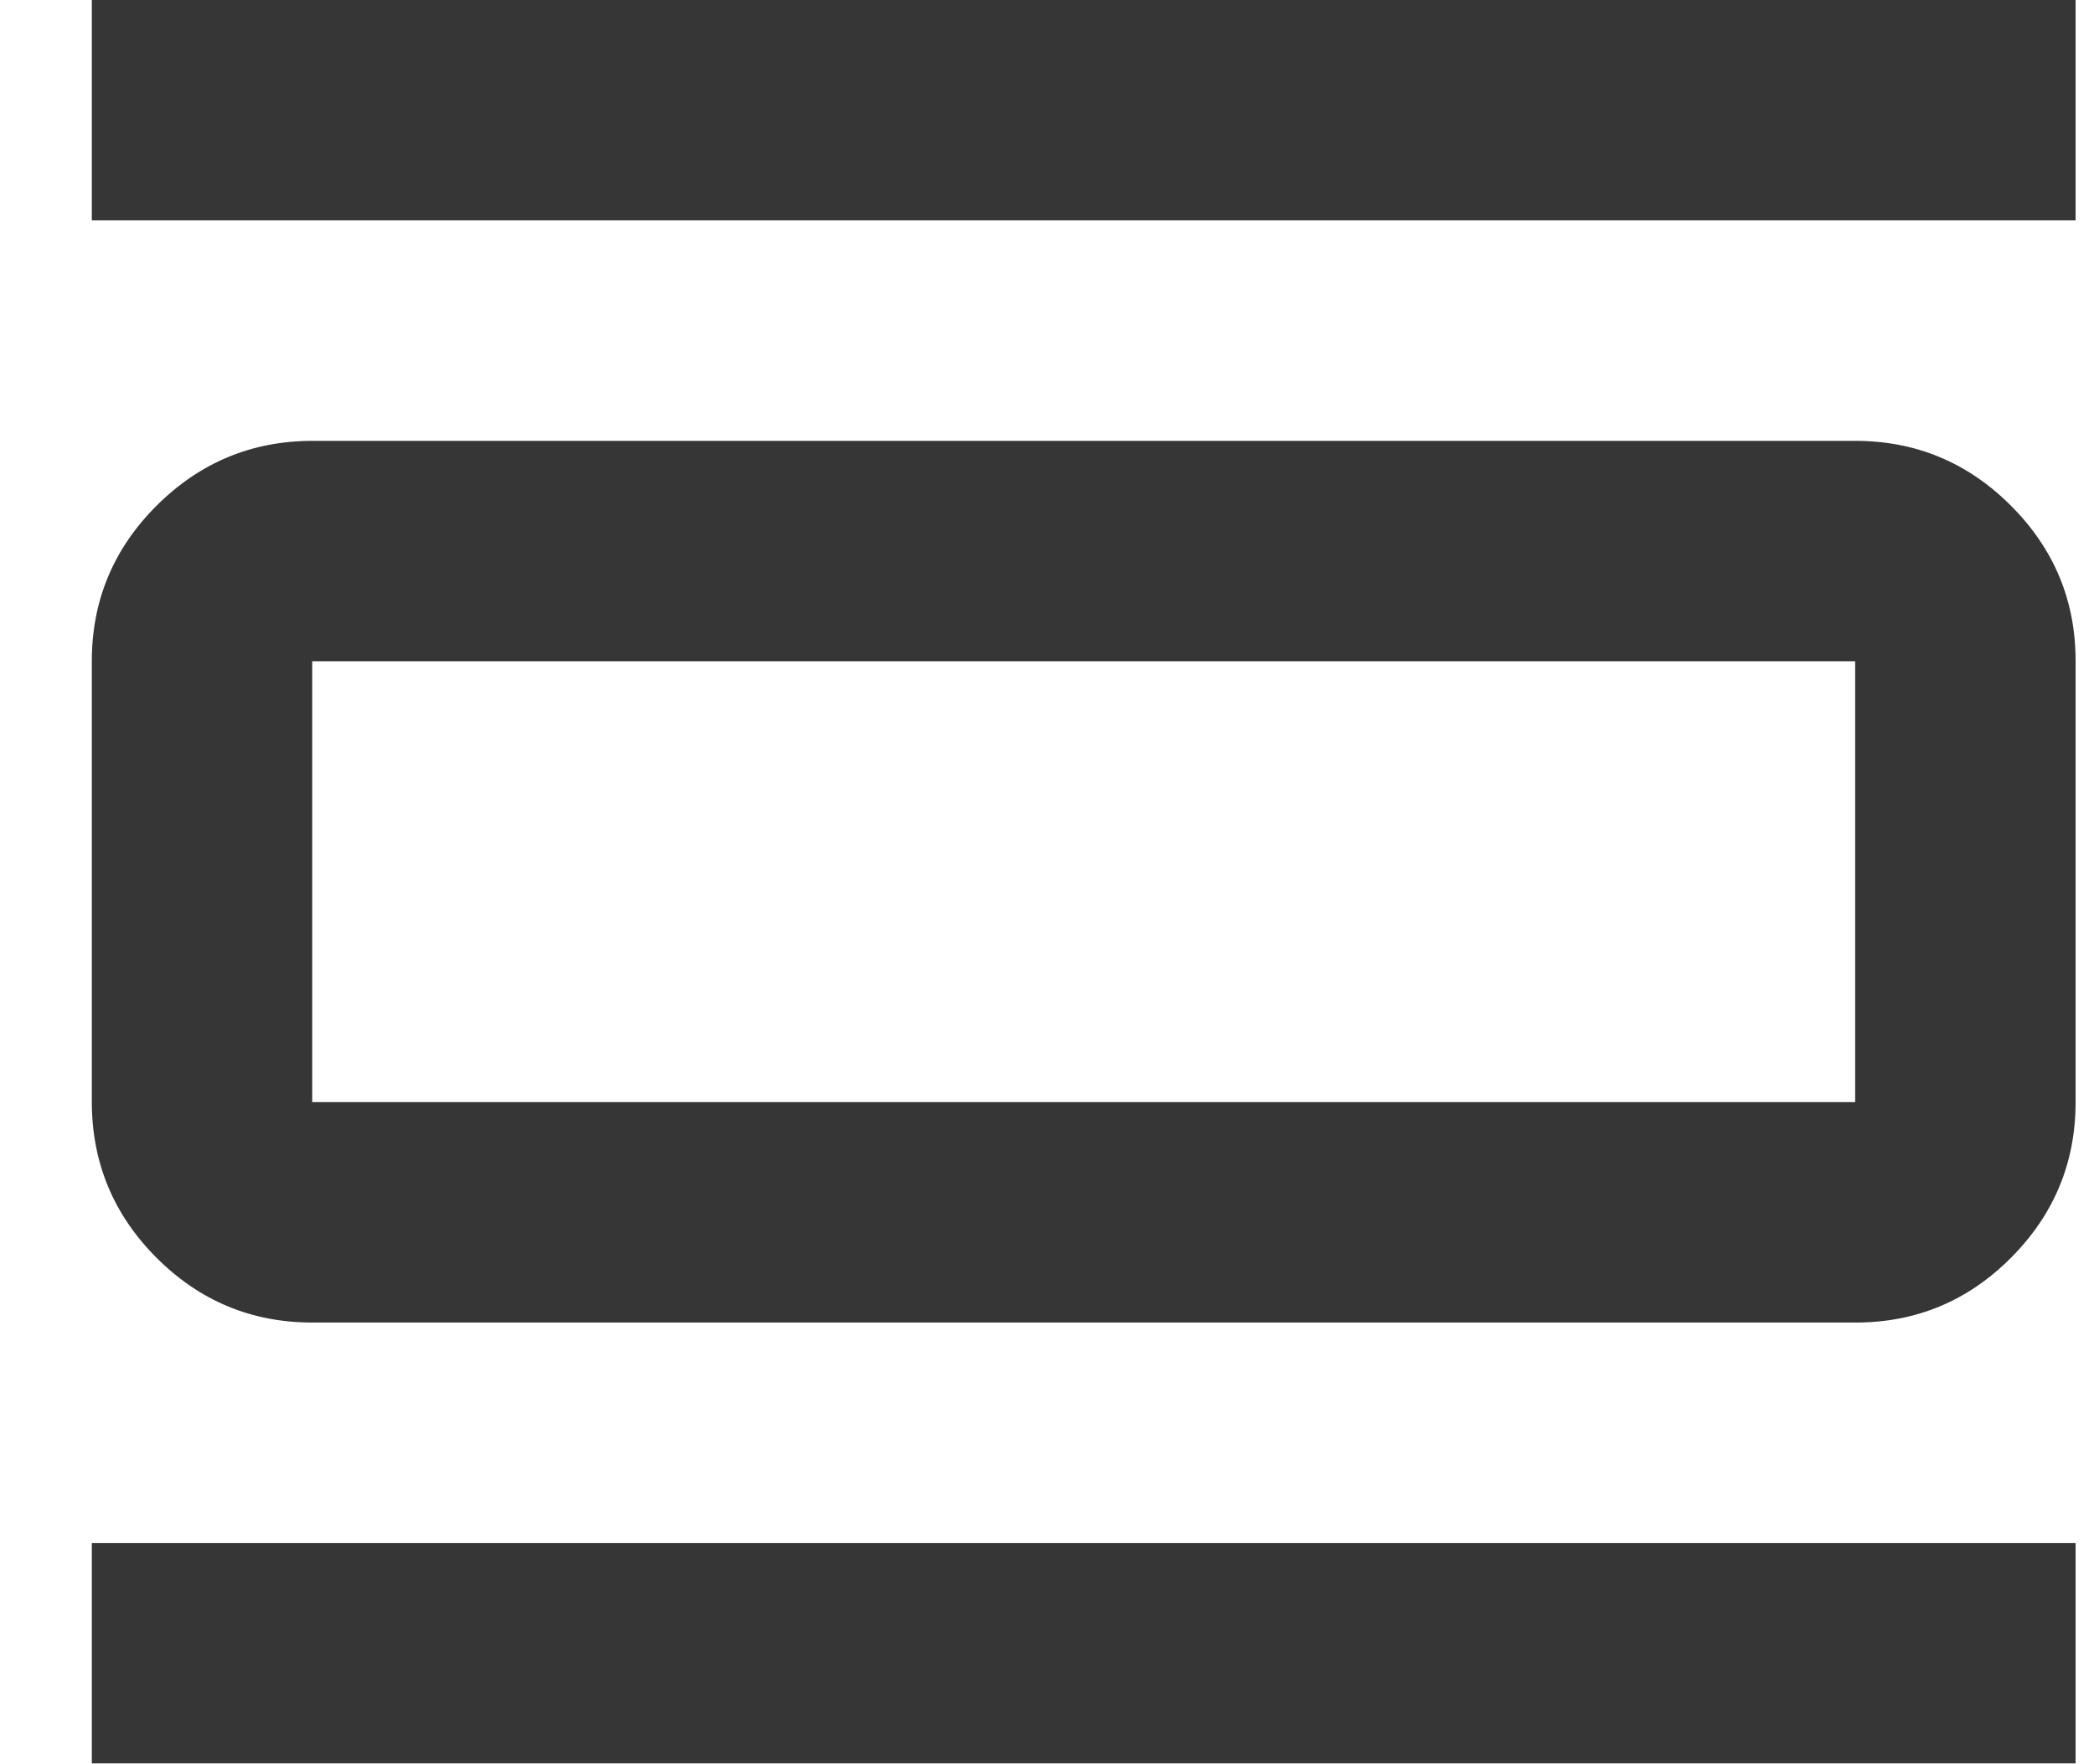
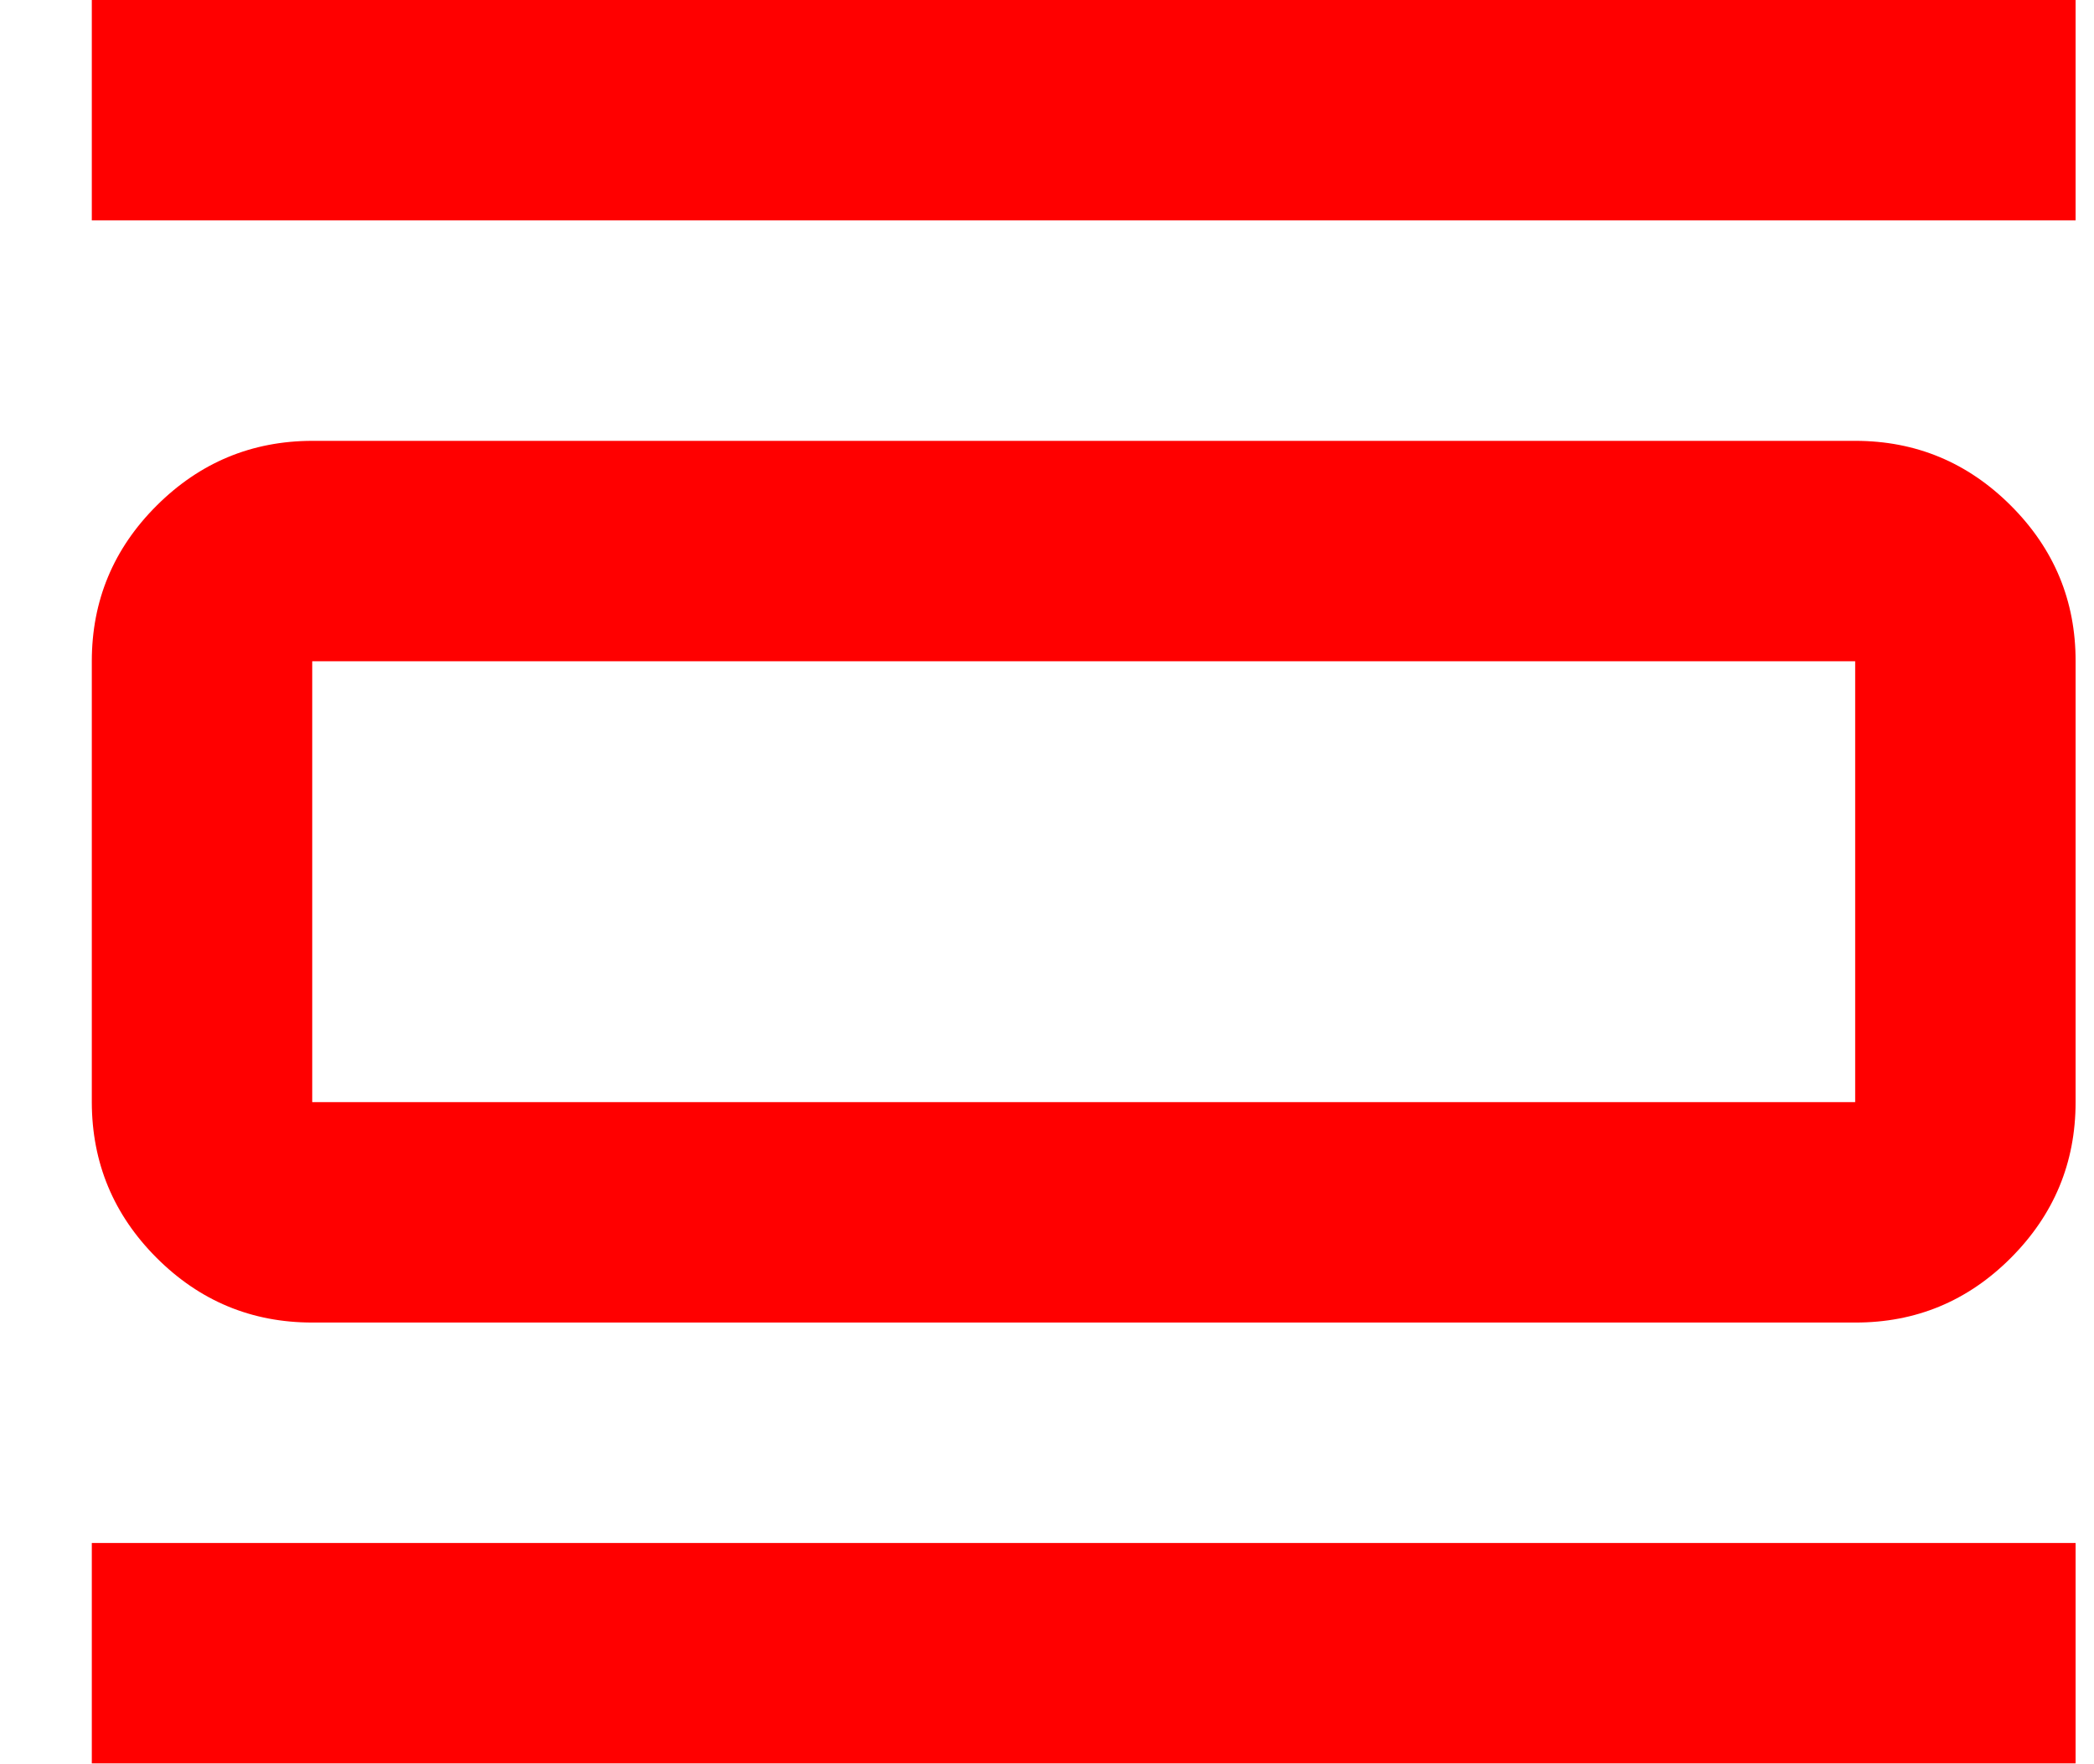
<svg xmlns="http://www.w3.org/2000/svg" width="19" height="16" viewBox="0 0 19 16" fill="none">
-   <path d="M0.833 16V14H18.833V16H0.833ZM0.833 2V0H18.833V2H0.833ZM2.833 12C2.283 12 1.812 11.804 1.421 11.413C1.03 11.022 0.834 10.551 0.833 10V6C0.833 5.45 1.029 4.979 1.421 4.588C1.813 4.197 2.284 4.001 2.833 4H16.833C17.383 4 17.854 4.196 18.246 4.588C18.638 4.98 18.834 5.451 18.833 6V10C18.833 10.55 18.637 11.021 18.246 11.413C17.855 11.805 17.384 12.001 16.833 12H2.833ZM2.833 10H16.833V6H2.833V10Z" fill="#363636" />
+   <path d="M0.833 16V14H18.833V16H0.833ZM0.833 2V0H18.833V2H0.833ZM2.833 12C2.283 12 1.812 11.804 1.421 11.413C1.03 11.022 0.834 10.551 0.833 10V6C0.833 5.45 1.029 4.979 1.421 4.588C1.813 4.197 2.284 4.001 2.833 4H16.833C17.383 4 17.854 4.196 18.246 4.588C18.638 4.98 18.834 5.451 18.833 6V10C18.833 10.55 18.637 11.021 18.246 11.413C17.855 11.805 17.384 12.001 16.833 12H2.833ZM2.833 10H16.833V6H2.833V10Z" fill="#FF0000" />
</svg>
